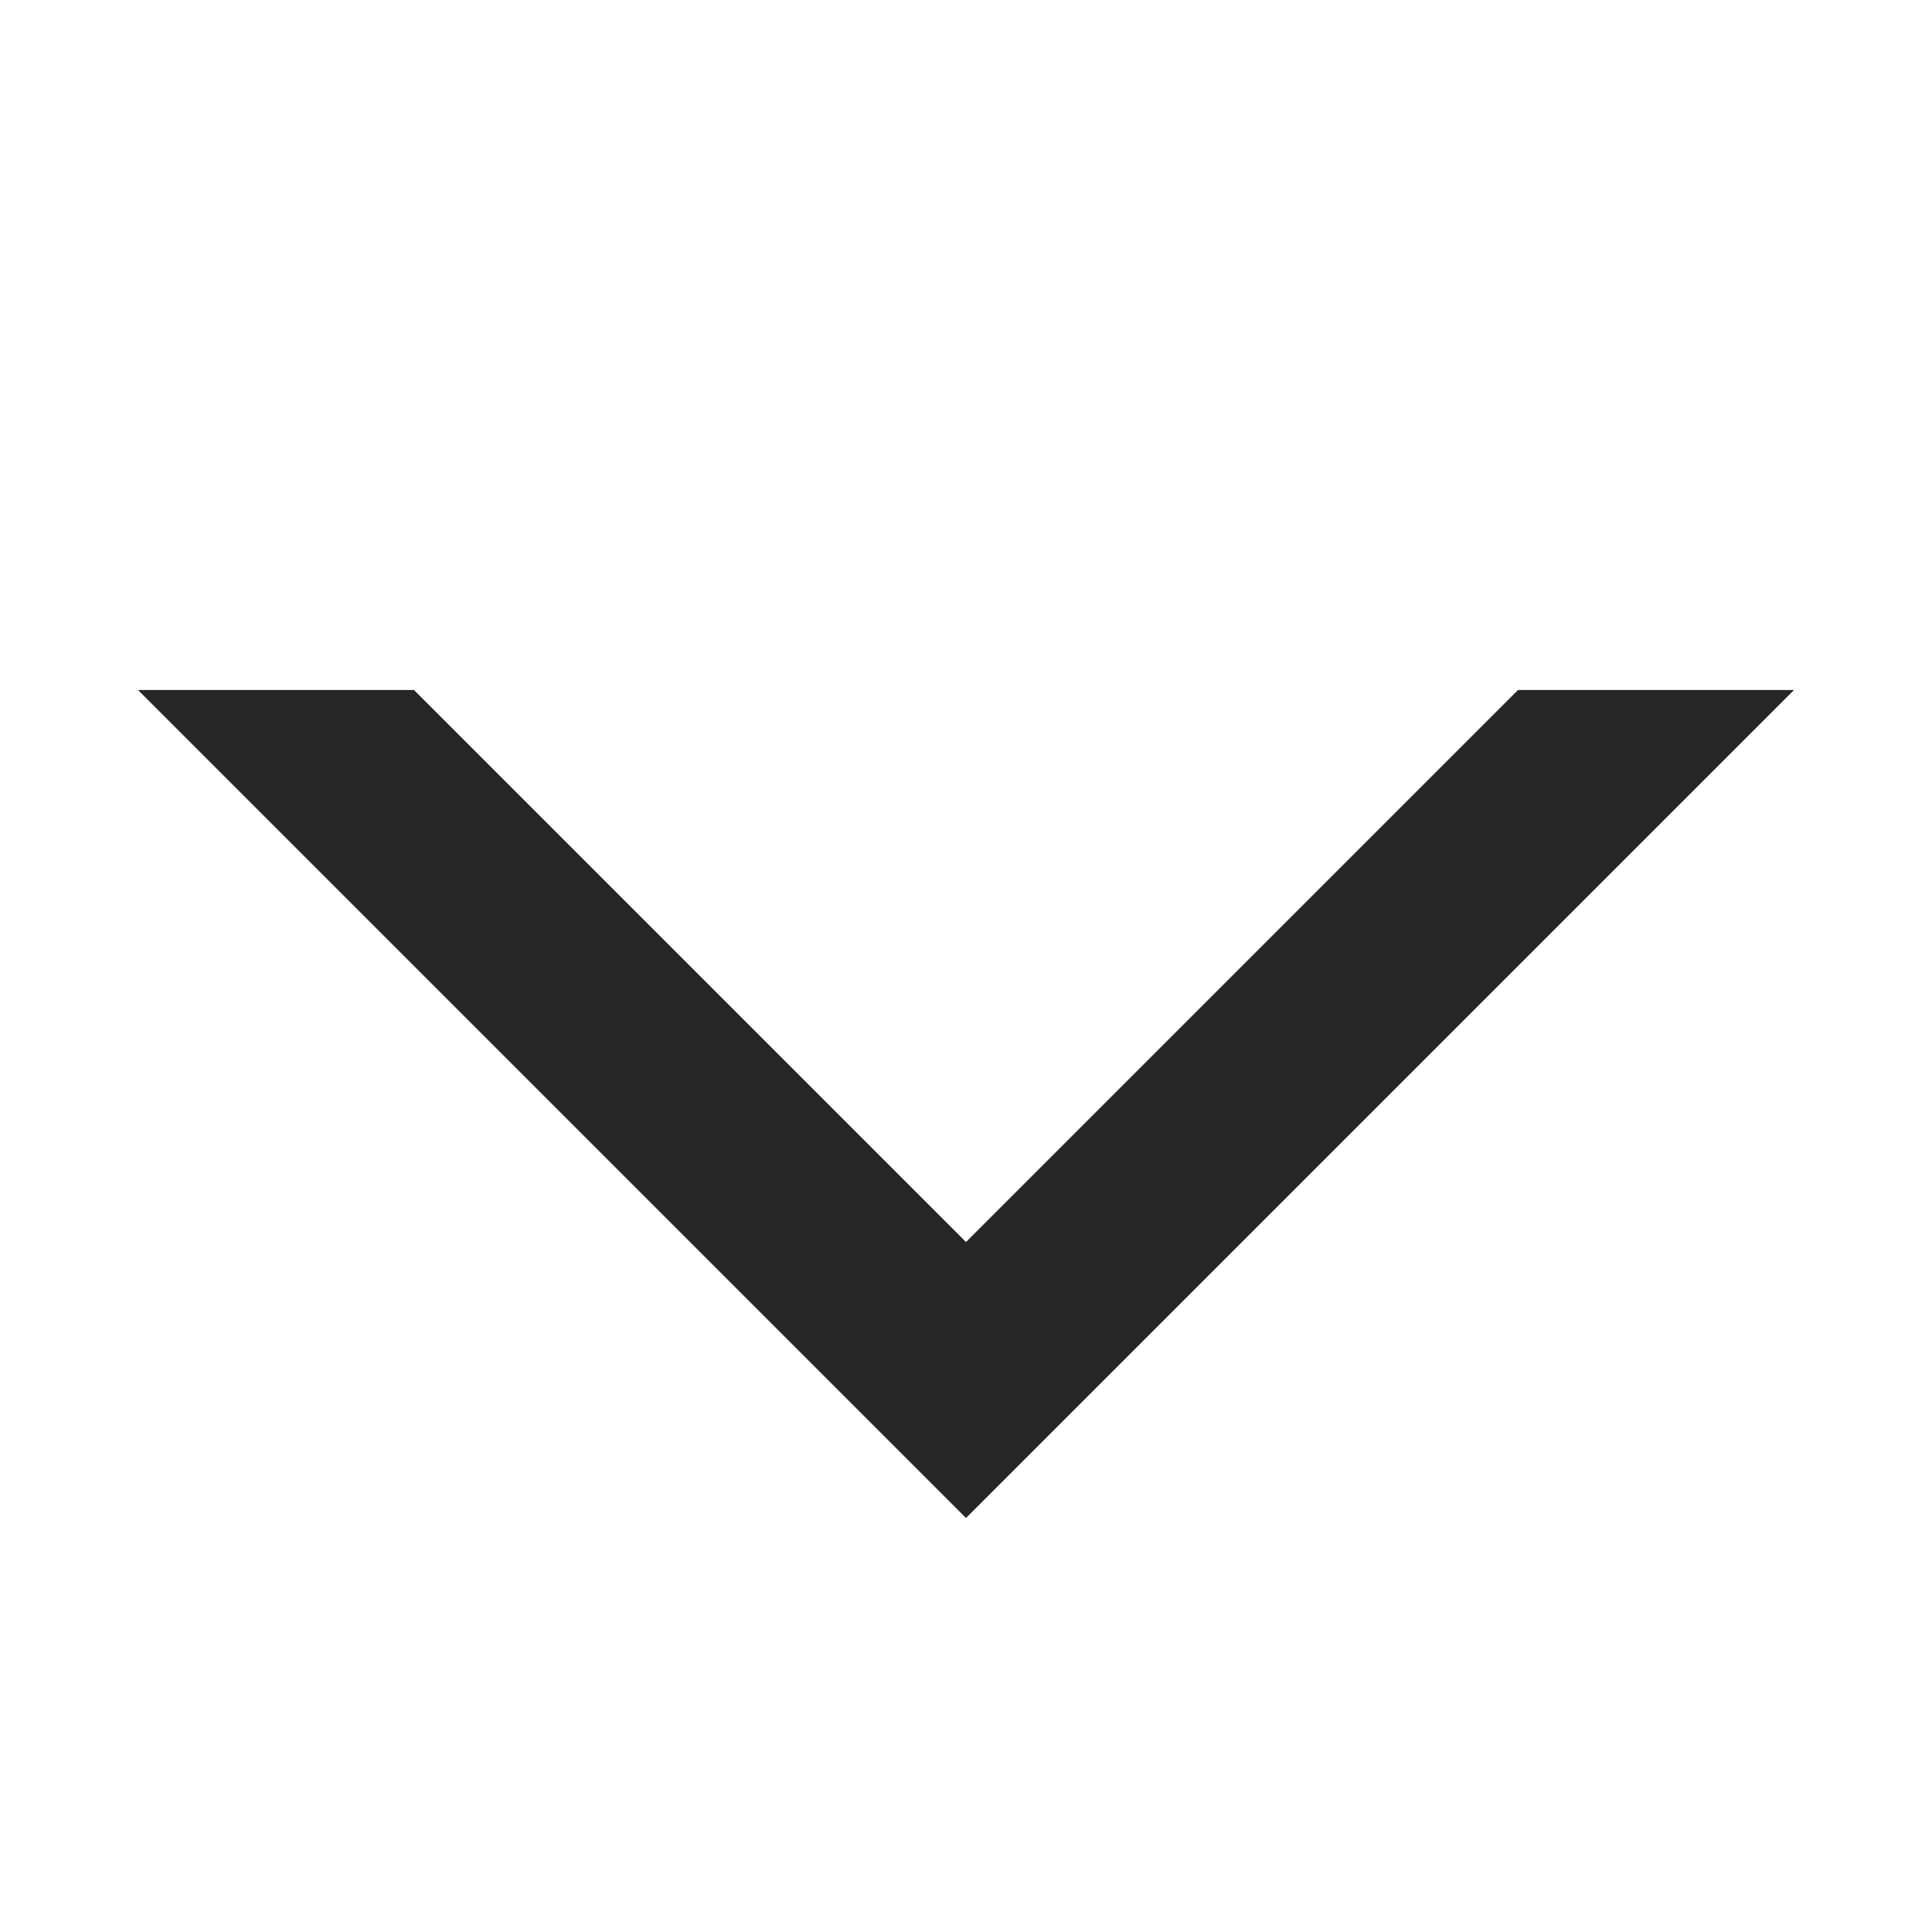
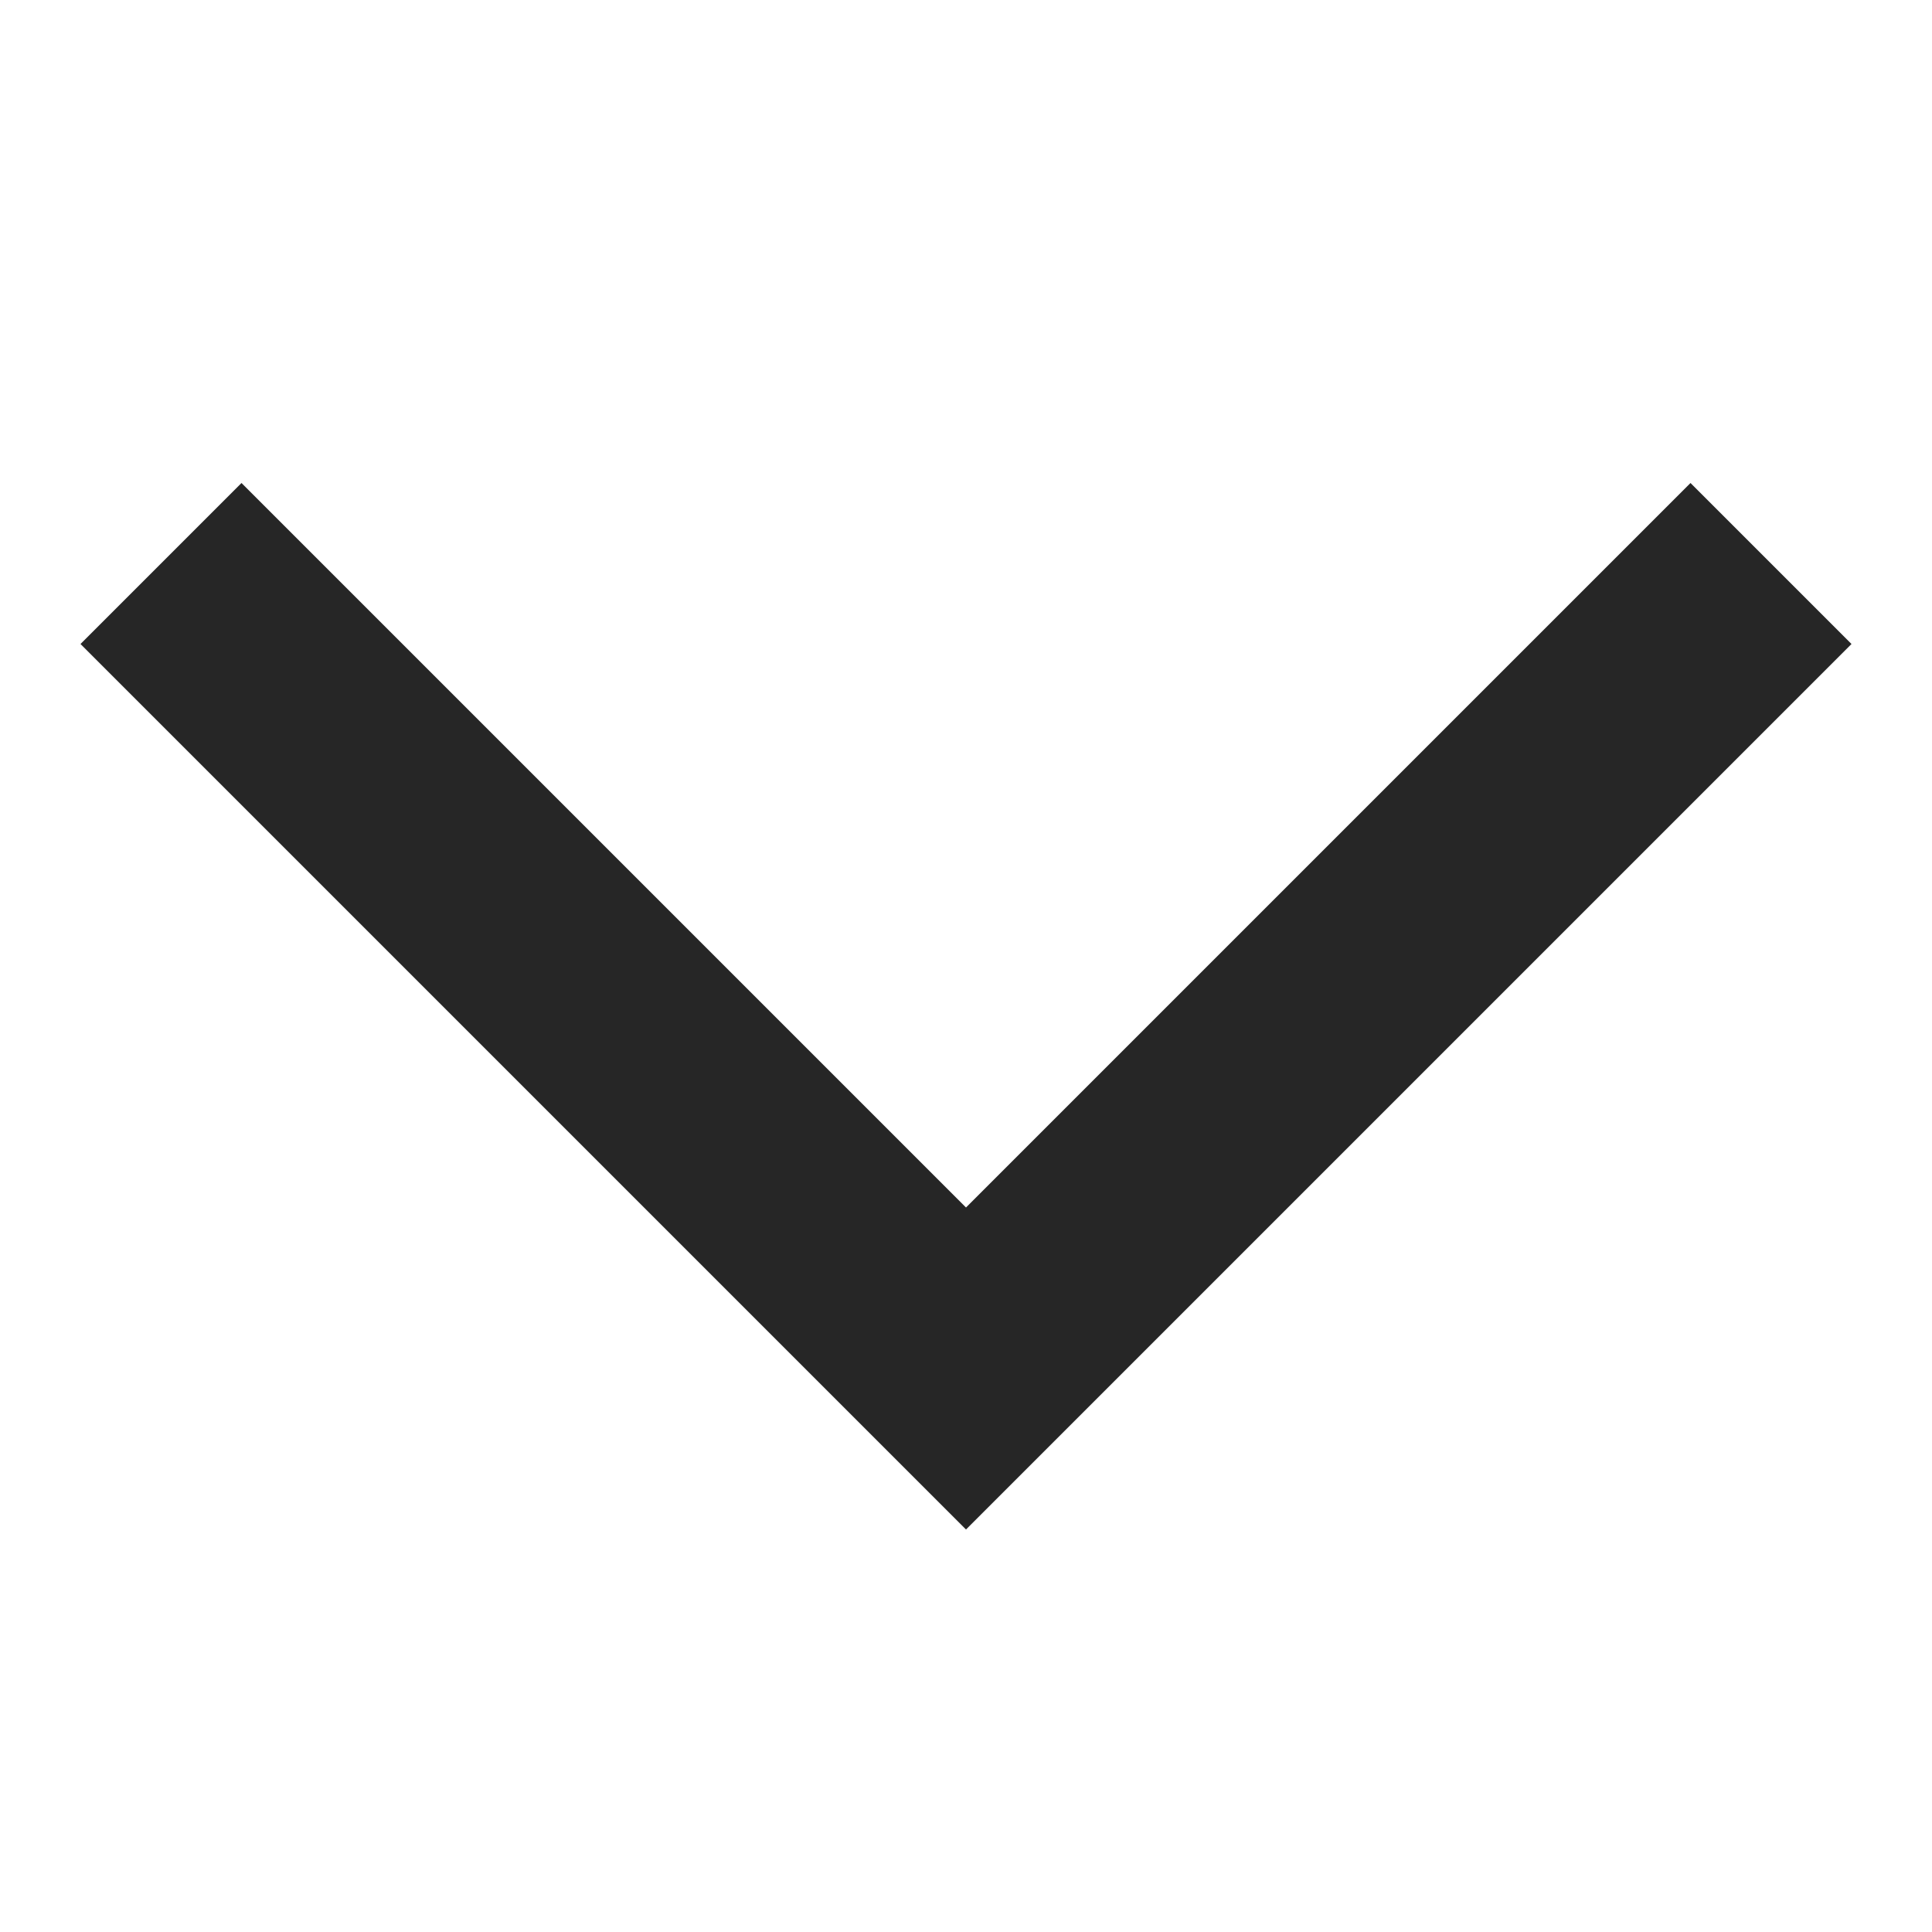
- <svg xmlns="http://www.w3.org/2000/svg" width="14" version="1.0" height="14" id="svg1406">
+ <svg xmlns="http://www.w3.org/2000/svg" width="12" version="1.0" height="12" id="svg1406">
  <defs id="defs312" />
-   <g transform="translate(-12,-15)" id="arrow-down-normal">
-     <rect y="15" x="12" height="14" width="14" id="rect3887" style="color:#000000;display:inline;overflow:visible;visibility:visible;fill:#ff00ff;fill-opacity:0;fill-rule:nonzero;stroke:none;stroke-width:0.609;marker:none;enable-background:accumulate" />
-     <path id="path3889" d="m 19,26 6,-6 h -2 l -4,4 -4,-4 h -2 z" style="fill:#000000;fill-opacity:0.85;stroke:none" />
+   <g transform="translate(-13,-16)" id="arrow-down-normal">
+     <rect y="16" x="13" height="12" width="12" id="rect4070" style="color:#000000;display:inline;overflow:visible;visibility:visible;fill:#ff00ff;fill-opacity:0;fill-rule:nonzero;stroke:none;stroke-width:0.522;marker:none;enable-background:accumulate" />
+     <path id="path4072" d="m 19,25.5 5.5,-5.5 -1,-1 -4.5,4.5 -4.5,-4.5 -1,1 z" style="fill:#000000;fill-opacity:0.85;stroke:none" />
  </g>
</svg>
